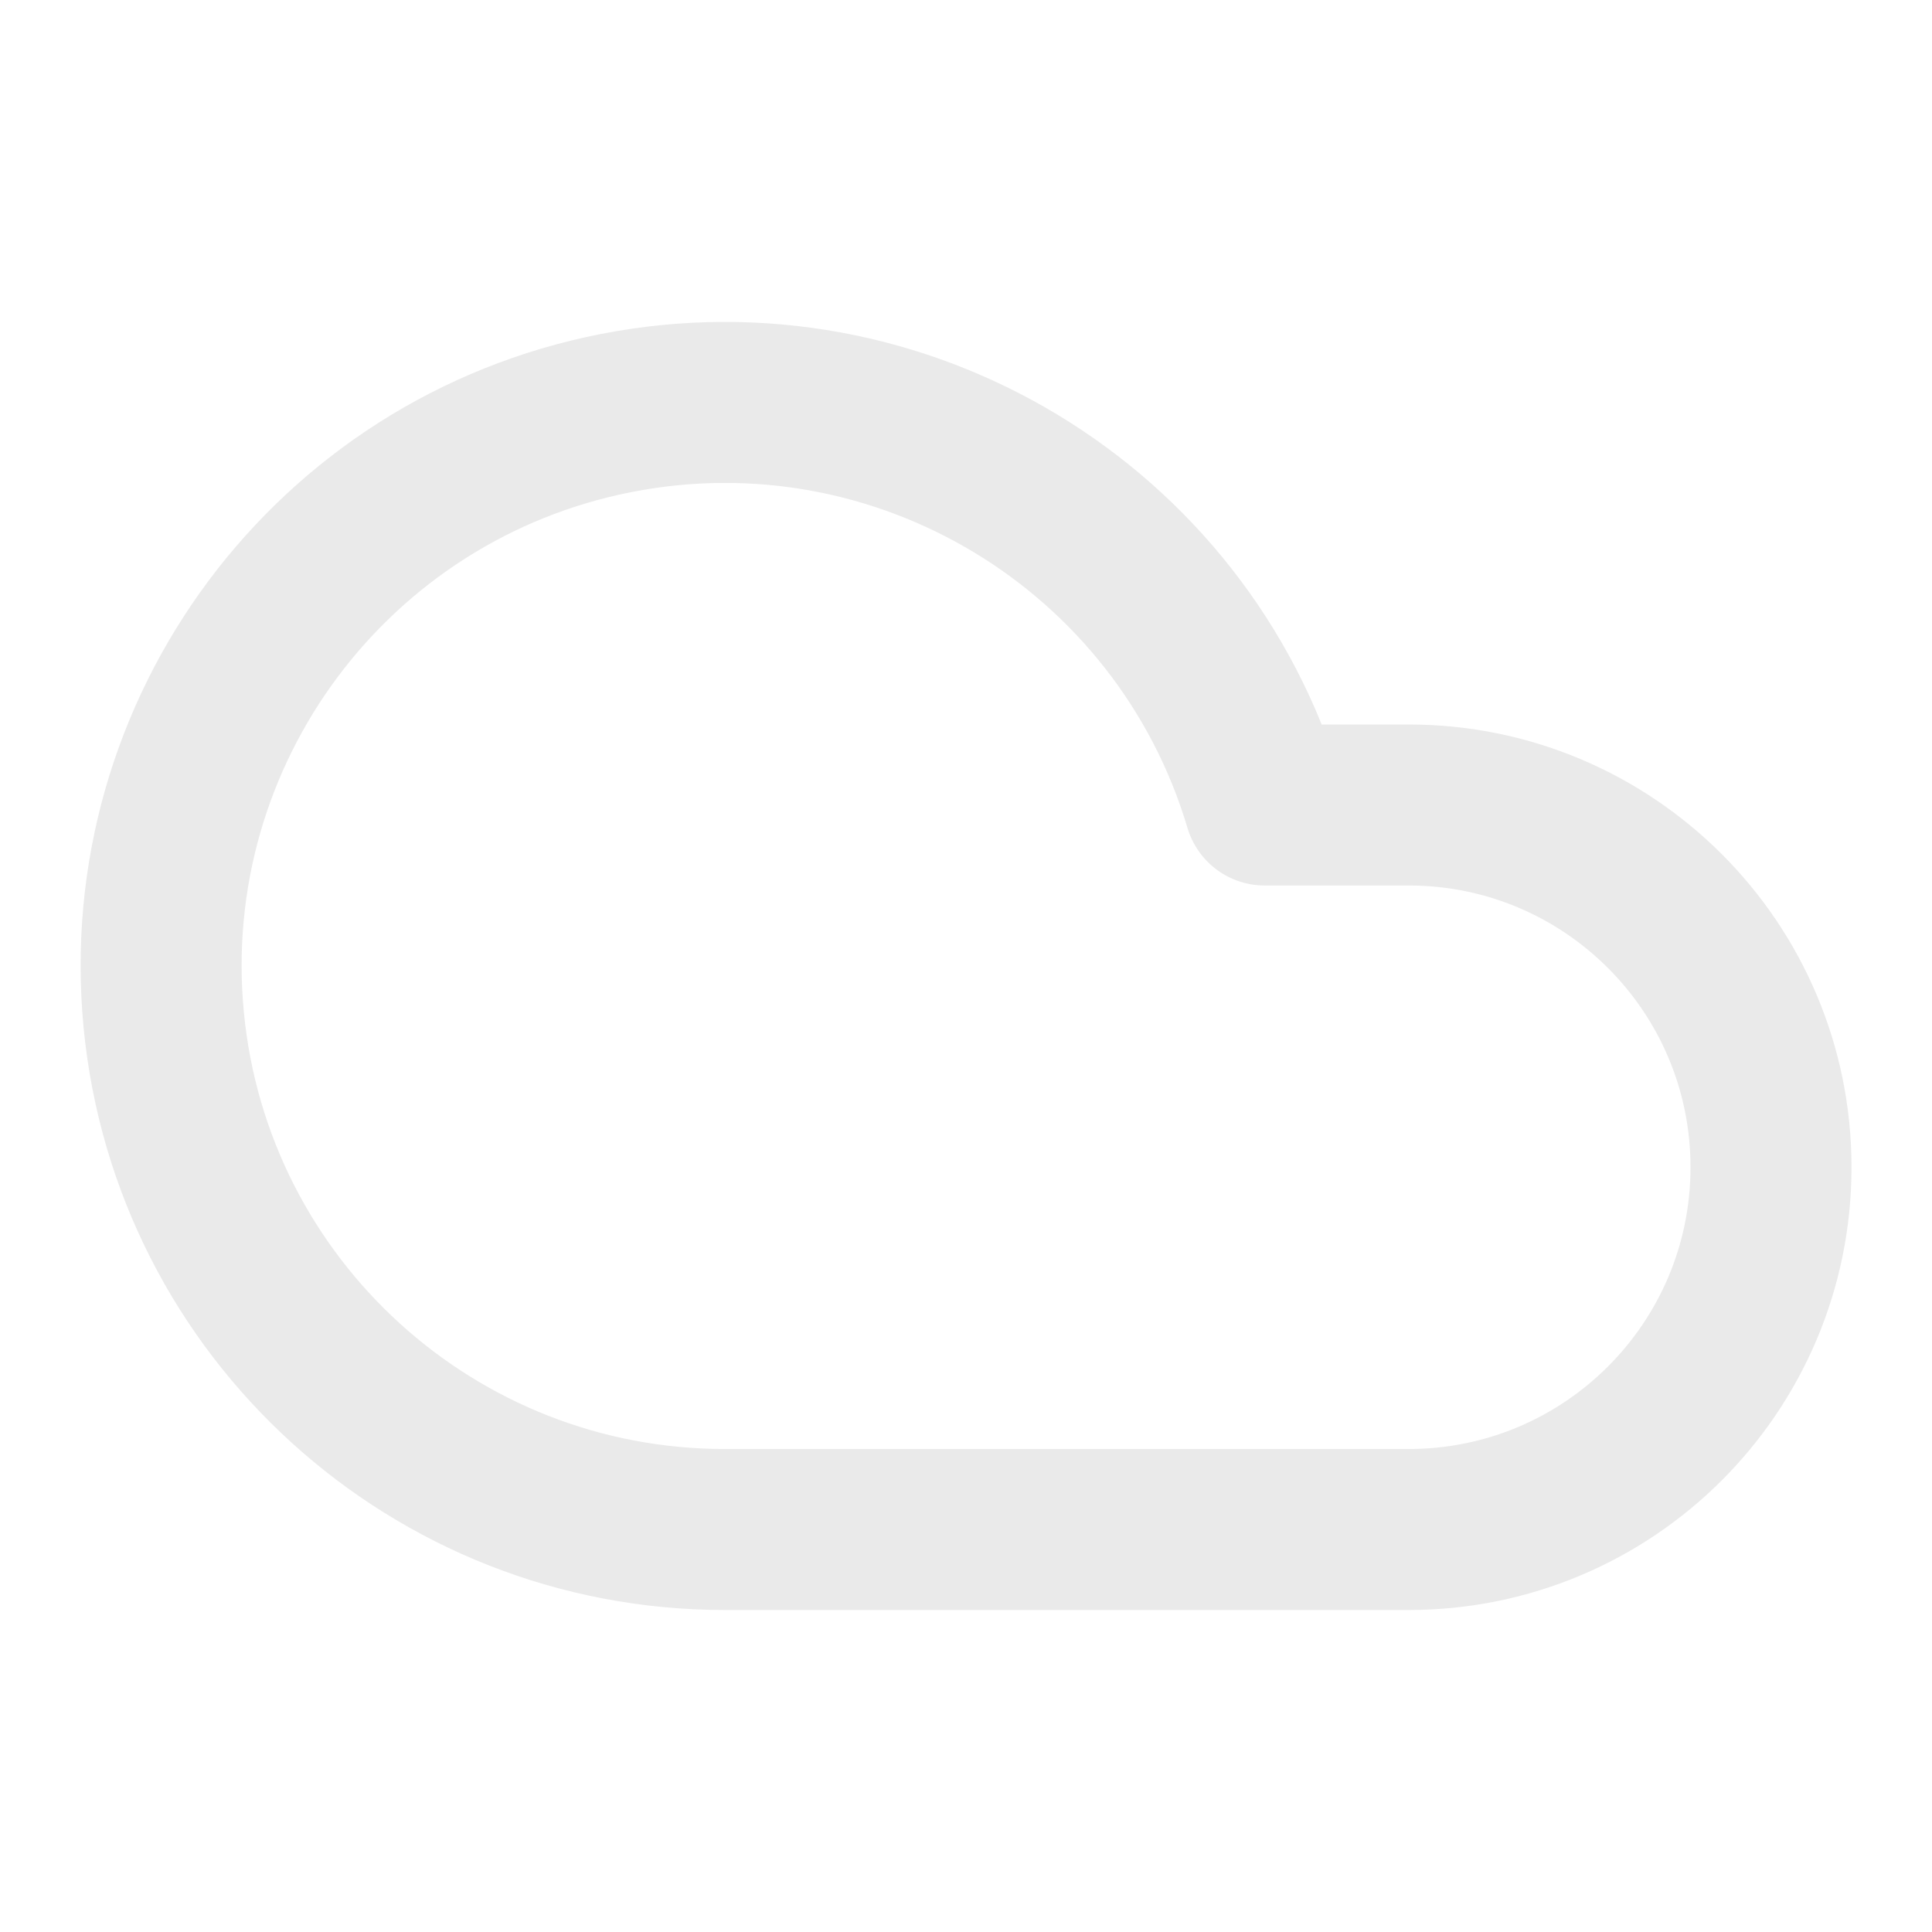
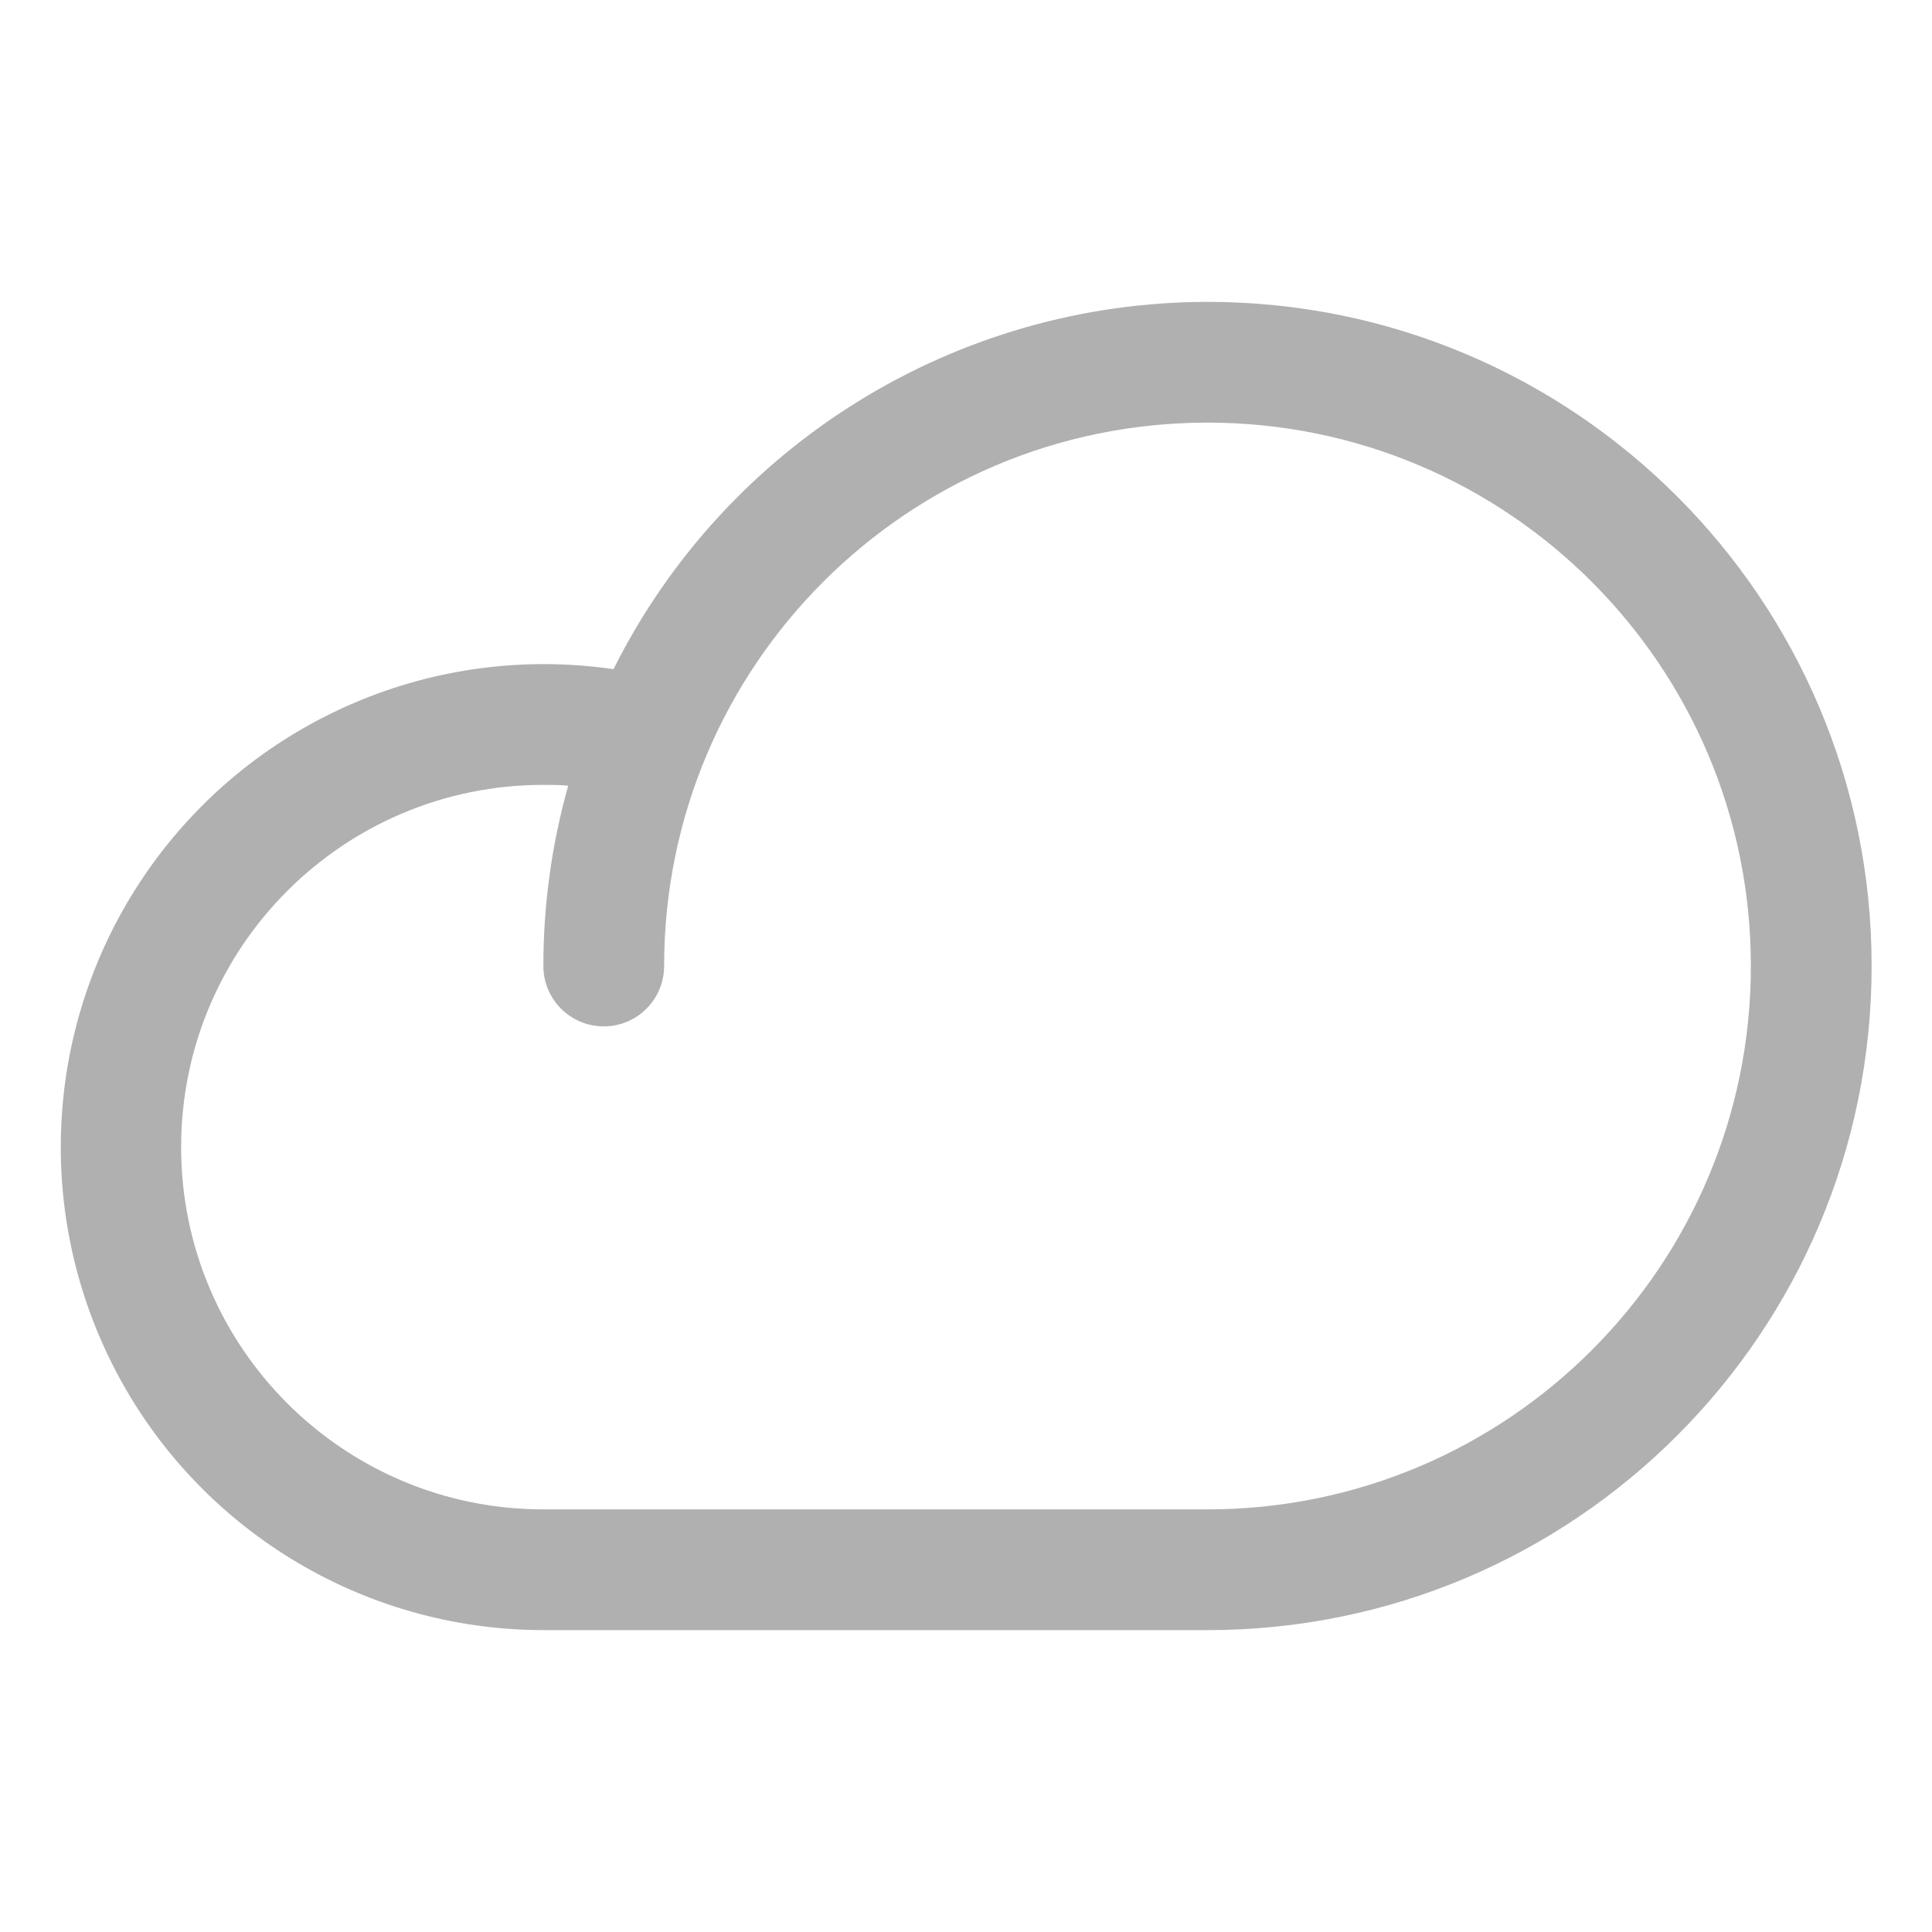
- <svg xmlns="http://www.w3.org/2000/svg" class="lucide lucide-cloud" width="24" height="24" viewBox="0 0 24 24" fill="none" stroke="#eaeaea" stroke-width="2" stroke-linecap="round" stroke-linejoin="round">
-   <path d="M17.5 19H9a7 7 0 1 1 6.71-9h1.79a4.5 4.5 0 1 1 0 9Z" />
+ <svg xmlns="http://www.w3.org/2000/svg" viewBox="0 0 256 256" fill="#b0b0b0">
+   <path d="M160,40A88.09,88.09,0,0,0,81.29,88.67,64,64,0,1,0,72,216h88a88,88,0,0,0,0-176Zm0,160H72a48,48,0,0,1,0-96c1.1,0,2.2,0,3.29.11A88,88,0,0,0,72,128a8,8,0,0,0,16,0,72,72,0,1,1,72,72Z" />
</svg>
